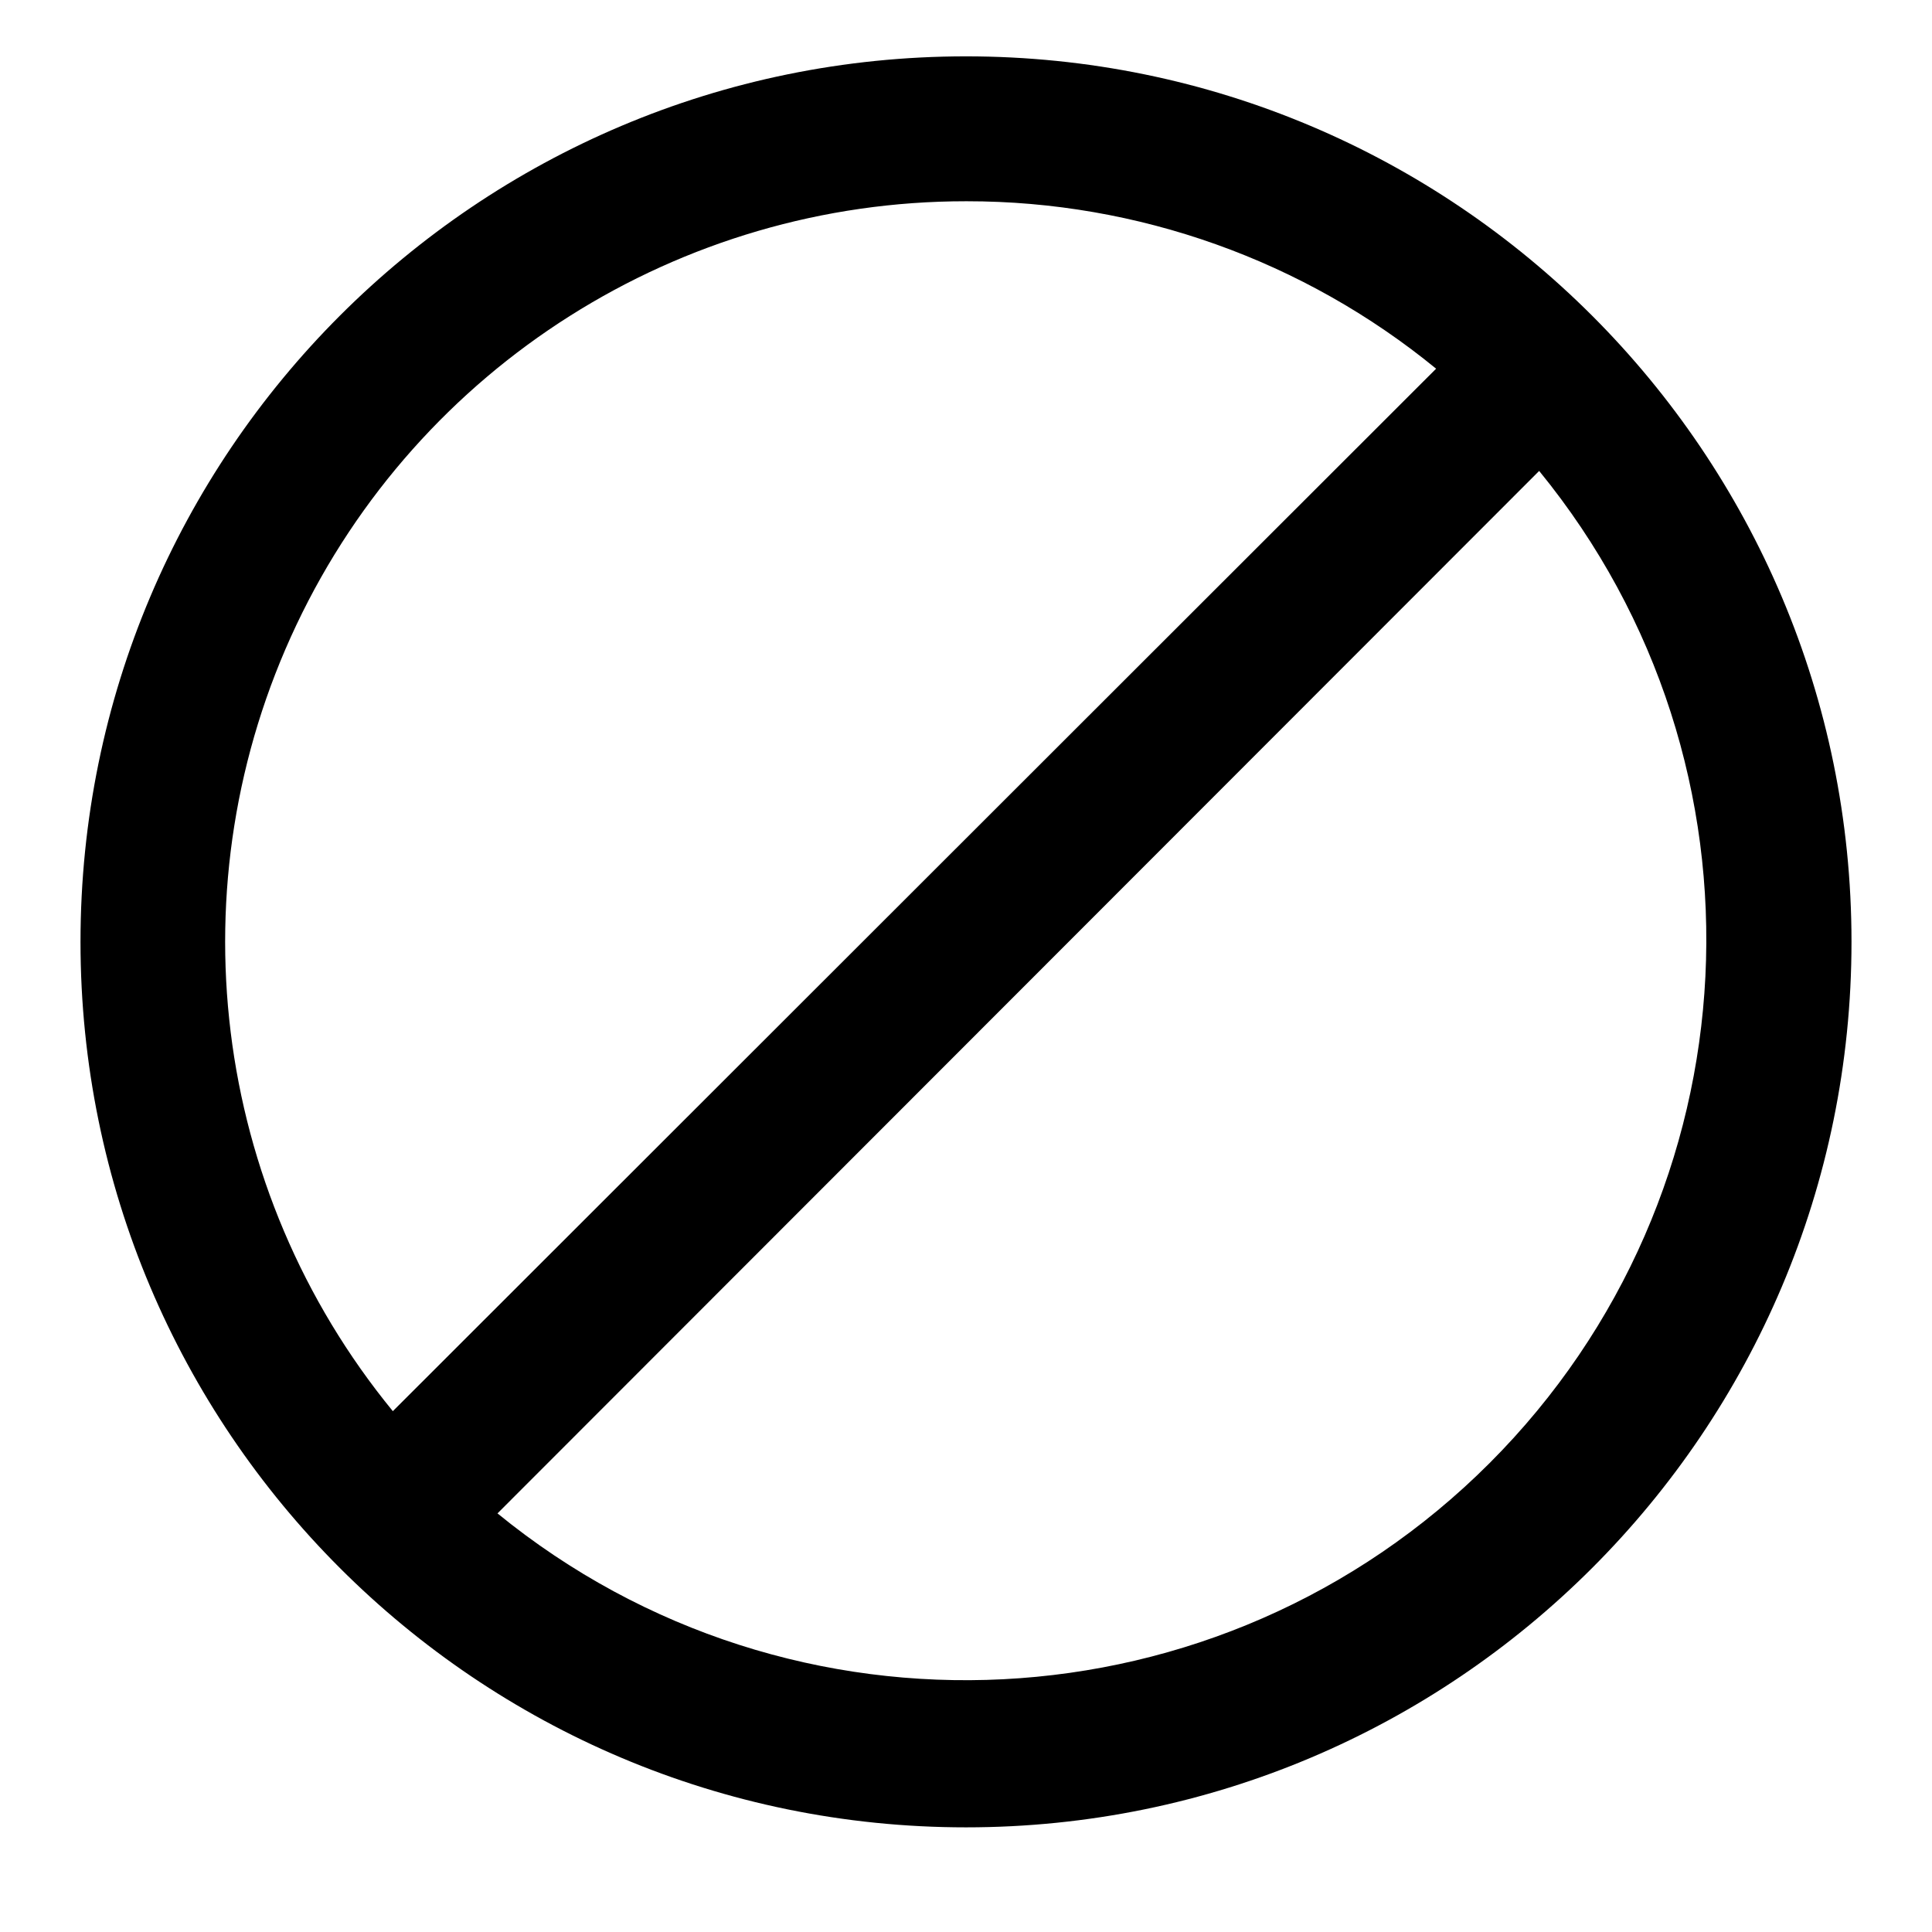
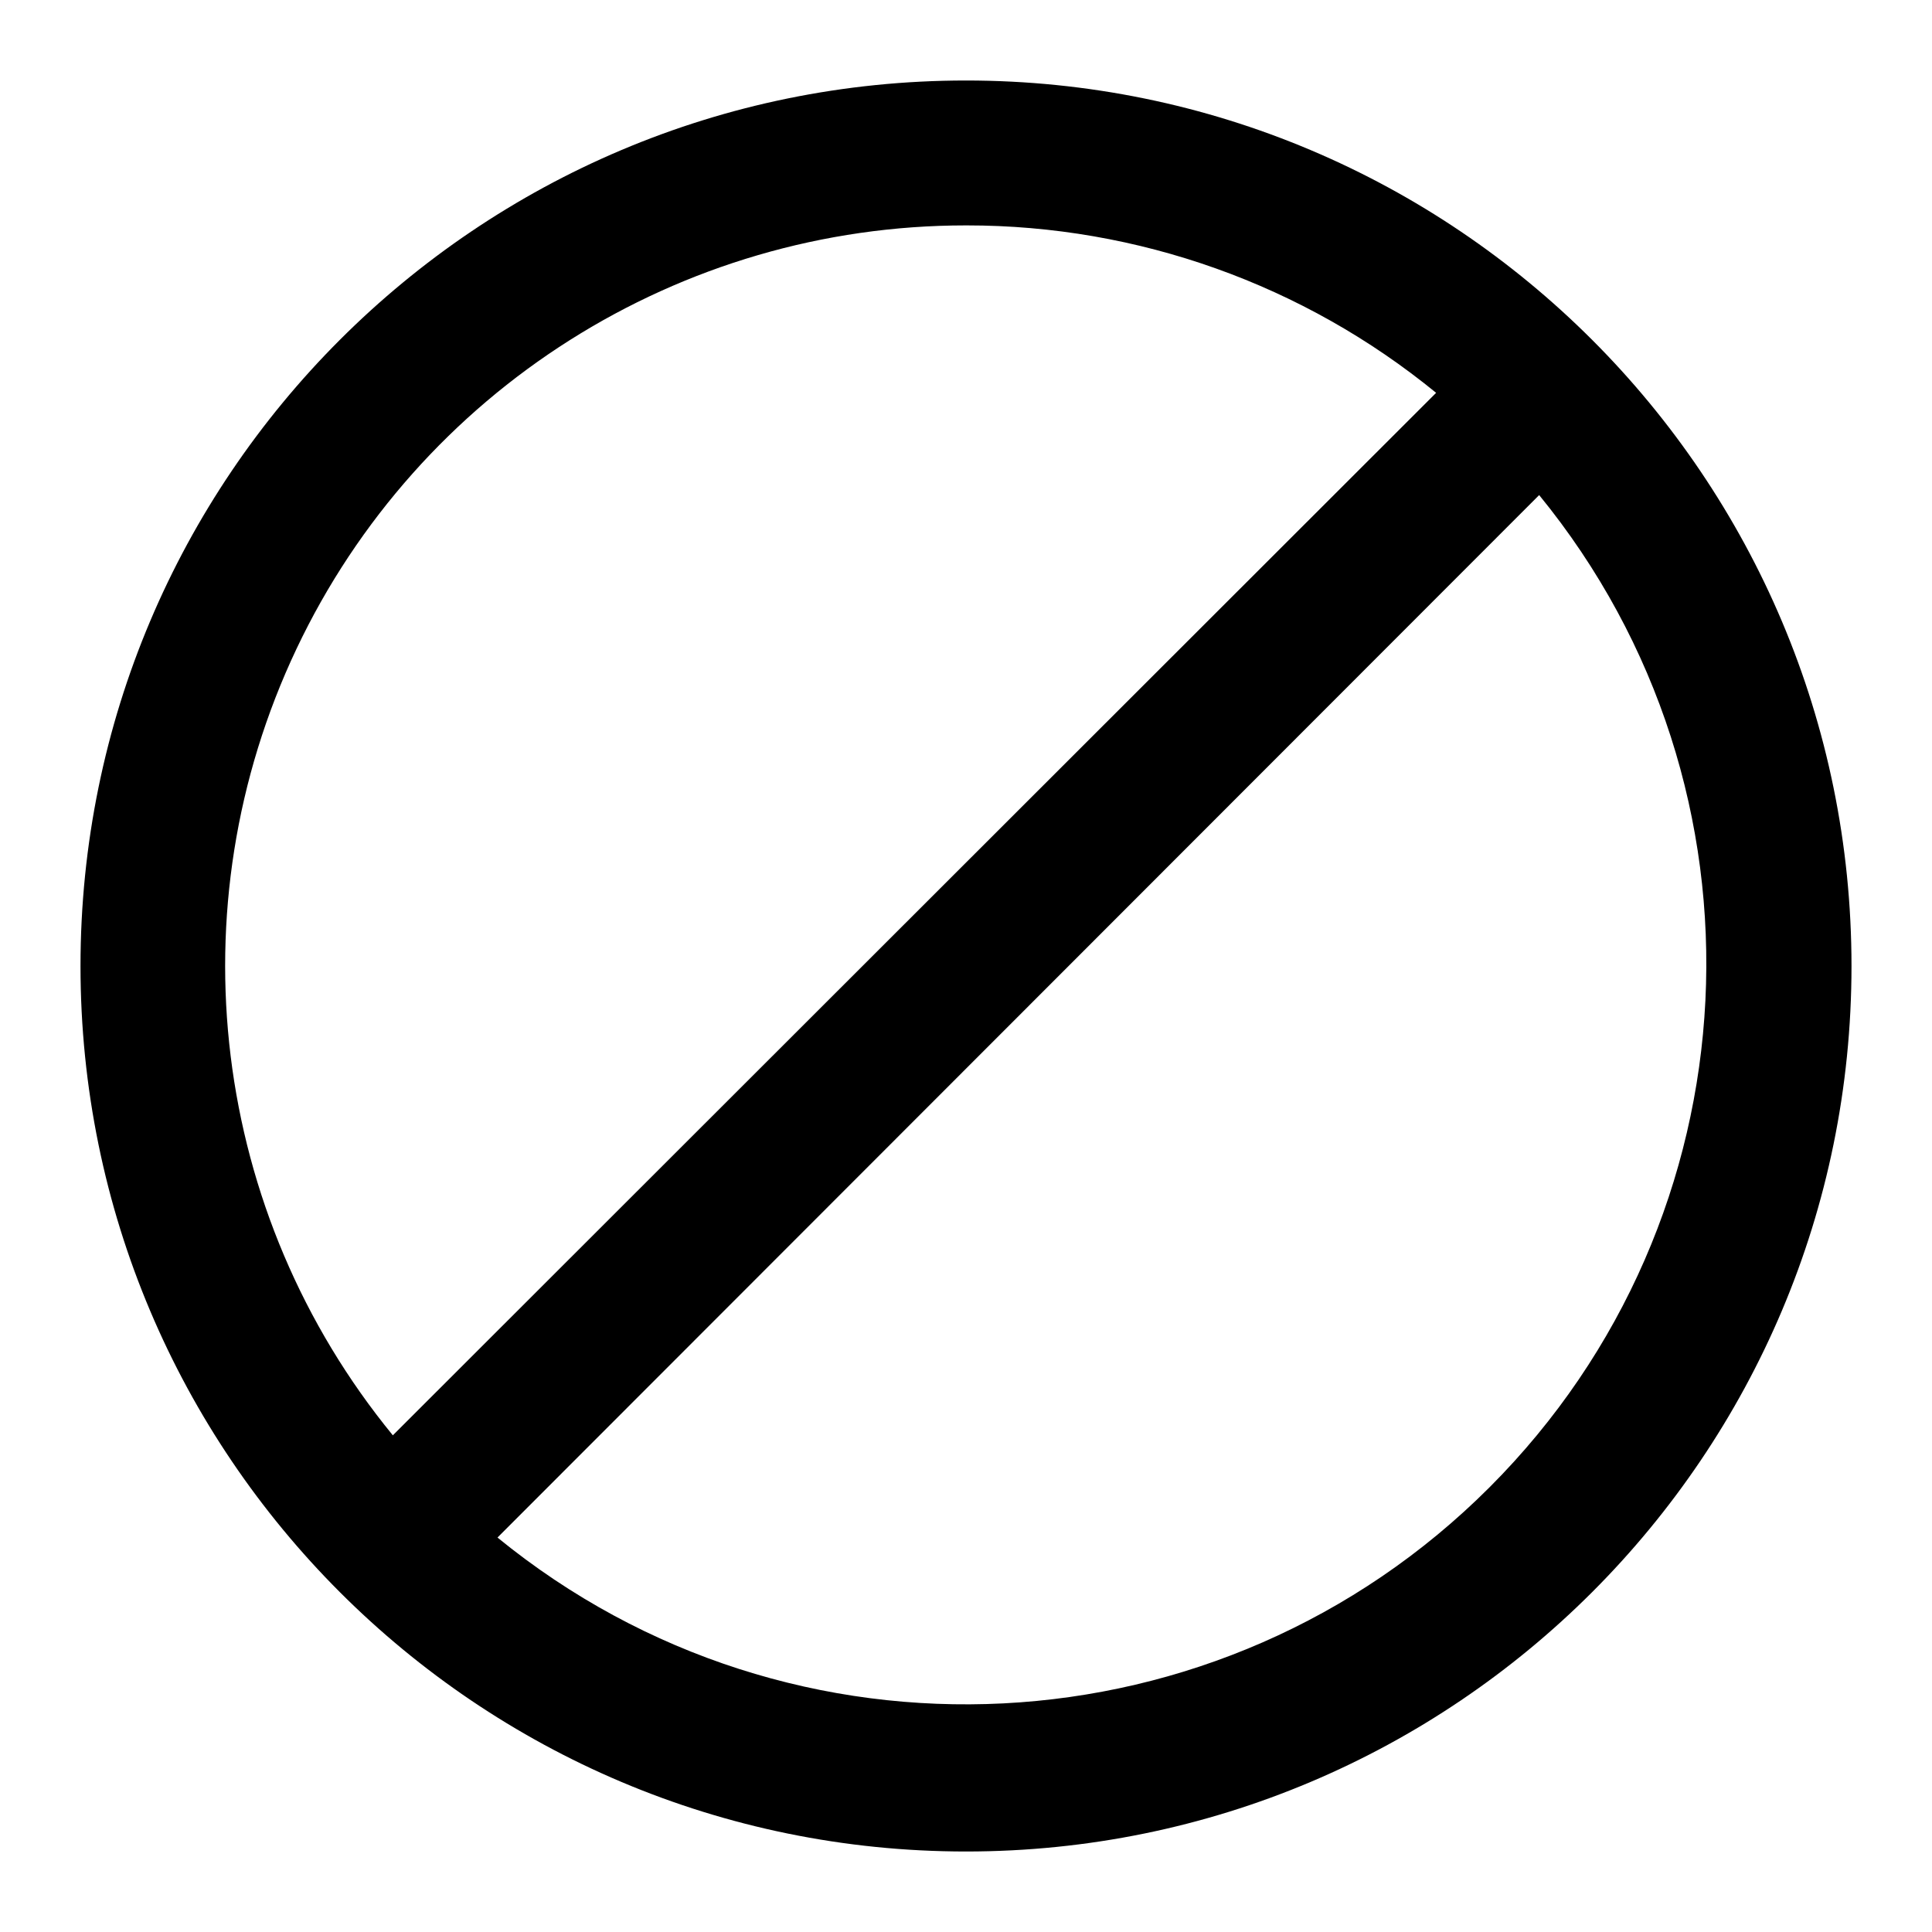
<svg xmlns="http://www.w3.org/2000/svg" viewBox="0 0 24 24" width="24" height="24">
-   <path fill-rule="evenodd" d="M12 .7a11 11 0 1 1 0 22 11 11 0 0 1 0-22M6.18 18.8A9.2 9.2 0 0 0 19.12 5.85zM12 2.5a9.2 9.2 0 0 0-7.12 15.03L17.84 4.58a9.2 9.2 0 0 0-5.83-2.08" clip-rule="evenodd" />
+   <path fill-rule="evenodd" d="M12 1A11 11 0 1 1 12 23A11 11 0 0 1 12 1M6.18 19.1A9.2 9.2 0 0 0 19.12 6.15ZM12 2.8A9.2 9.2 0 0 0 4.88 17.83L17.84 4.88A9.2 9.2 0 0 0 12.01 2.8" clip-rule="evenodd" />
</svg>
